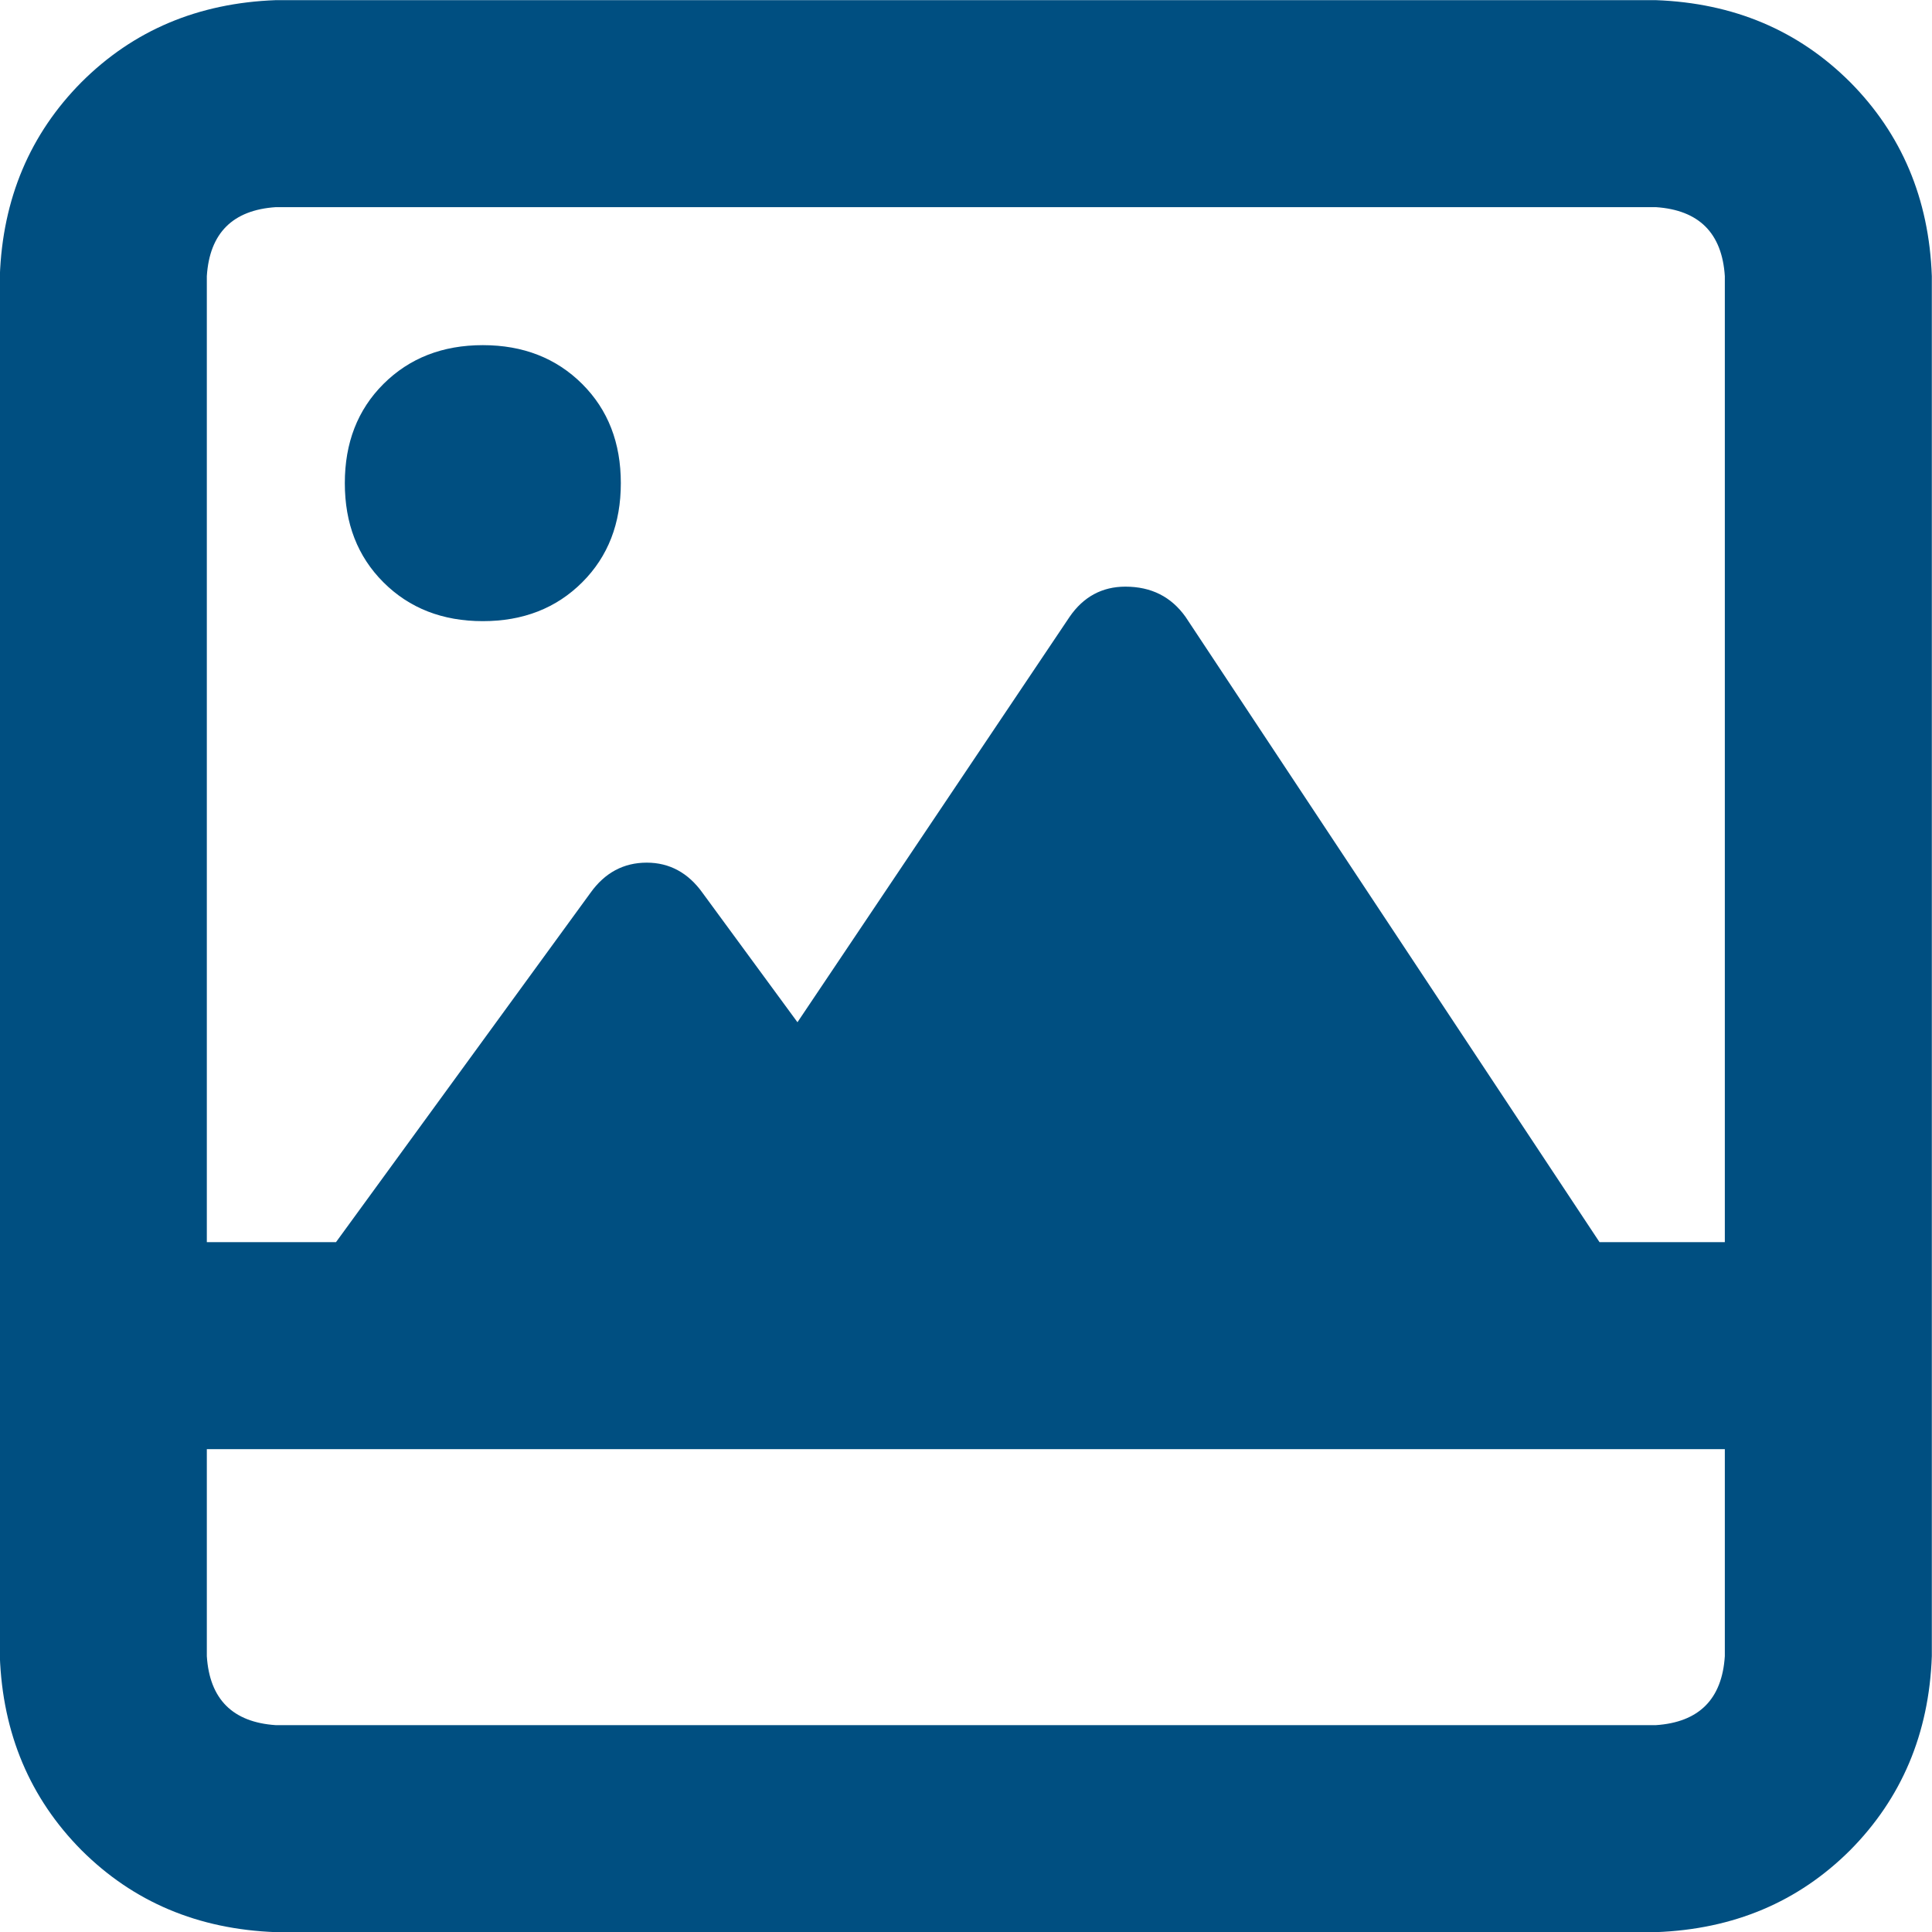
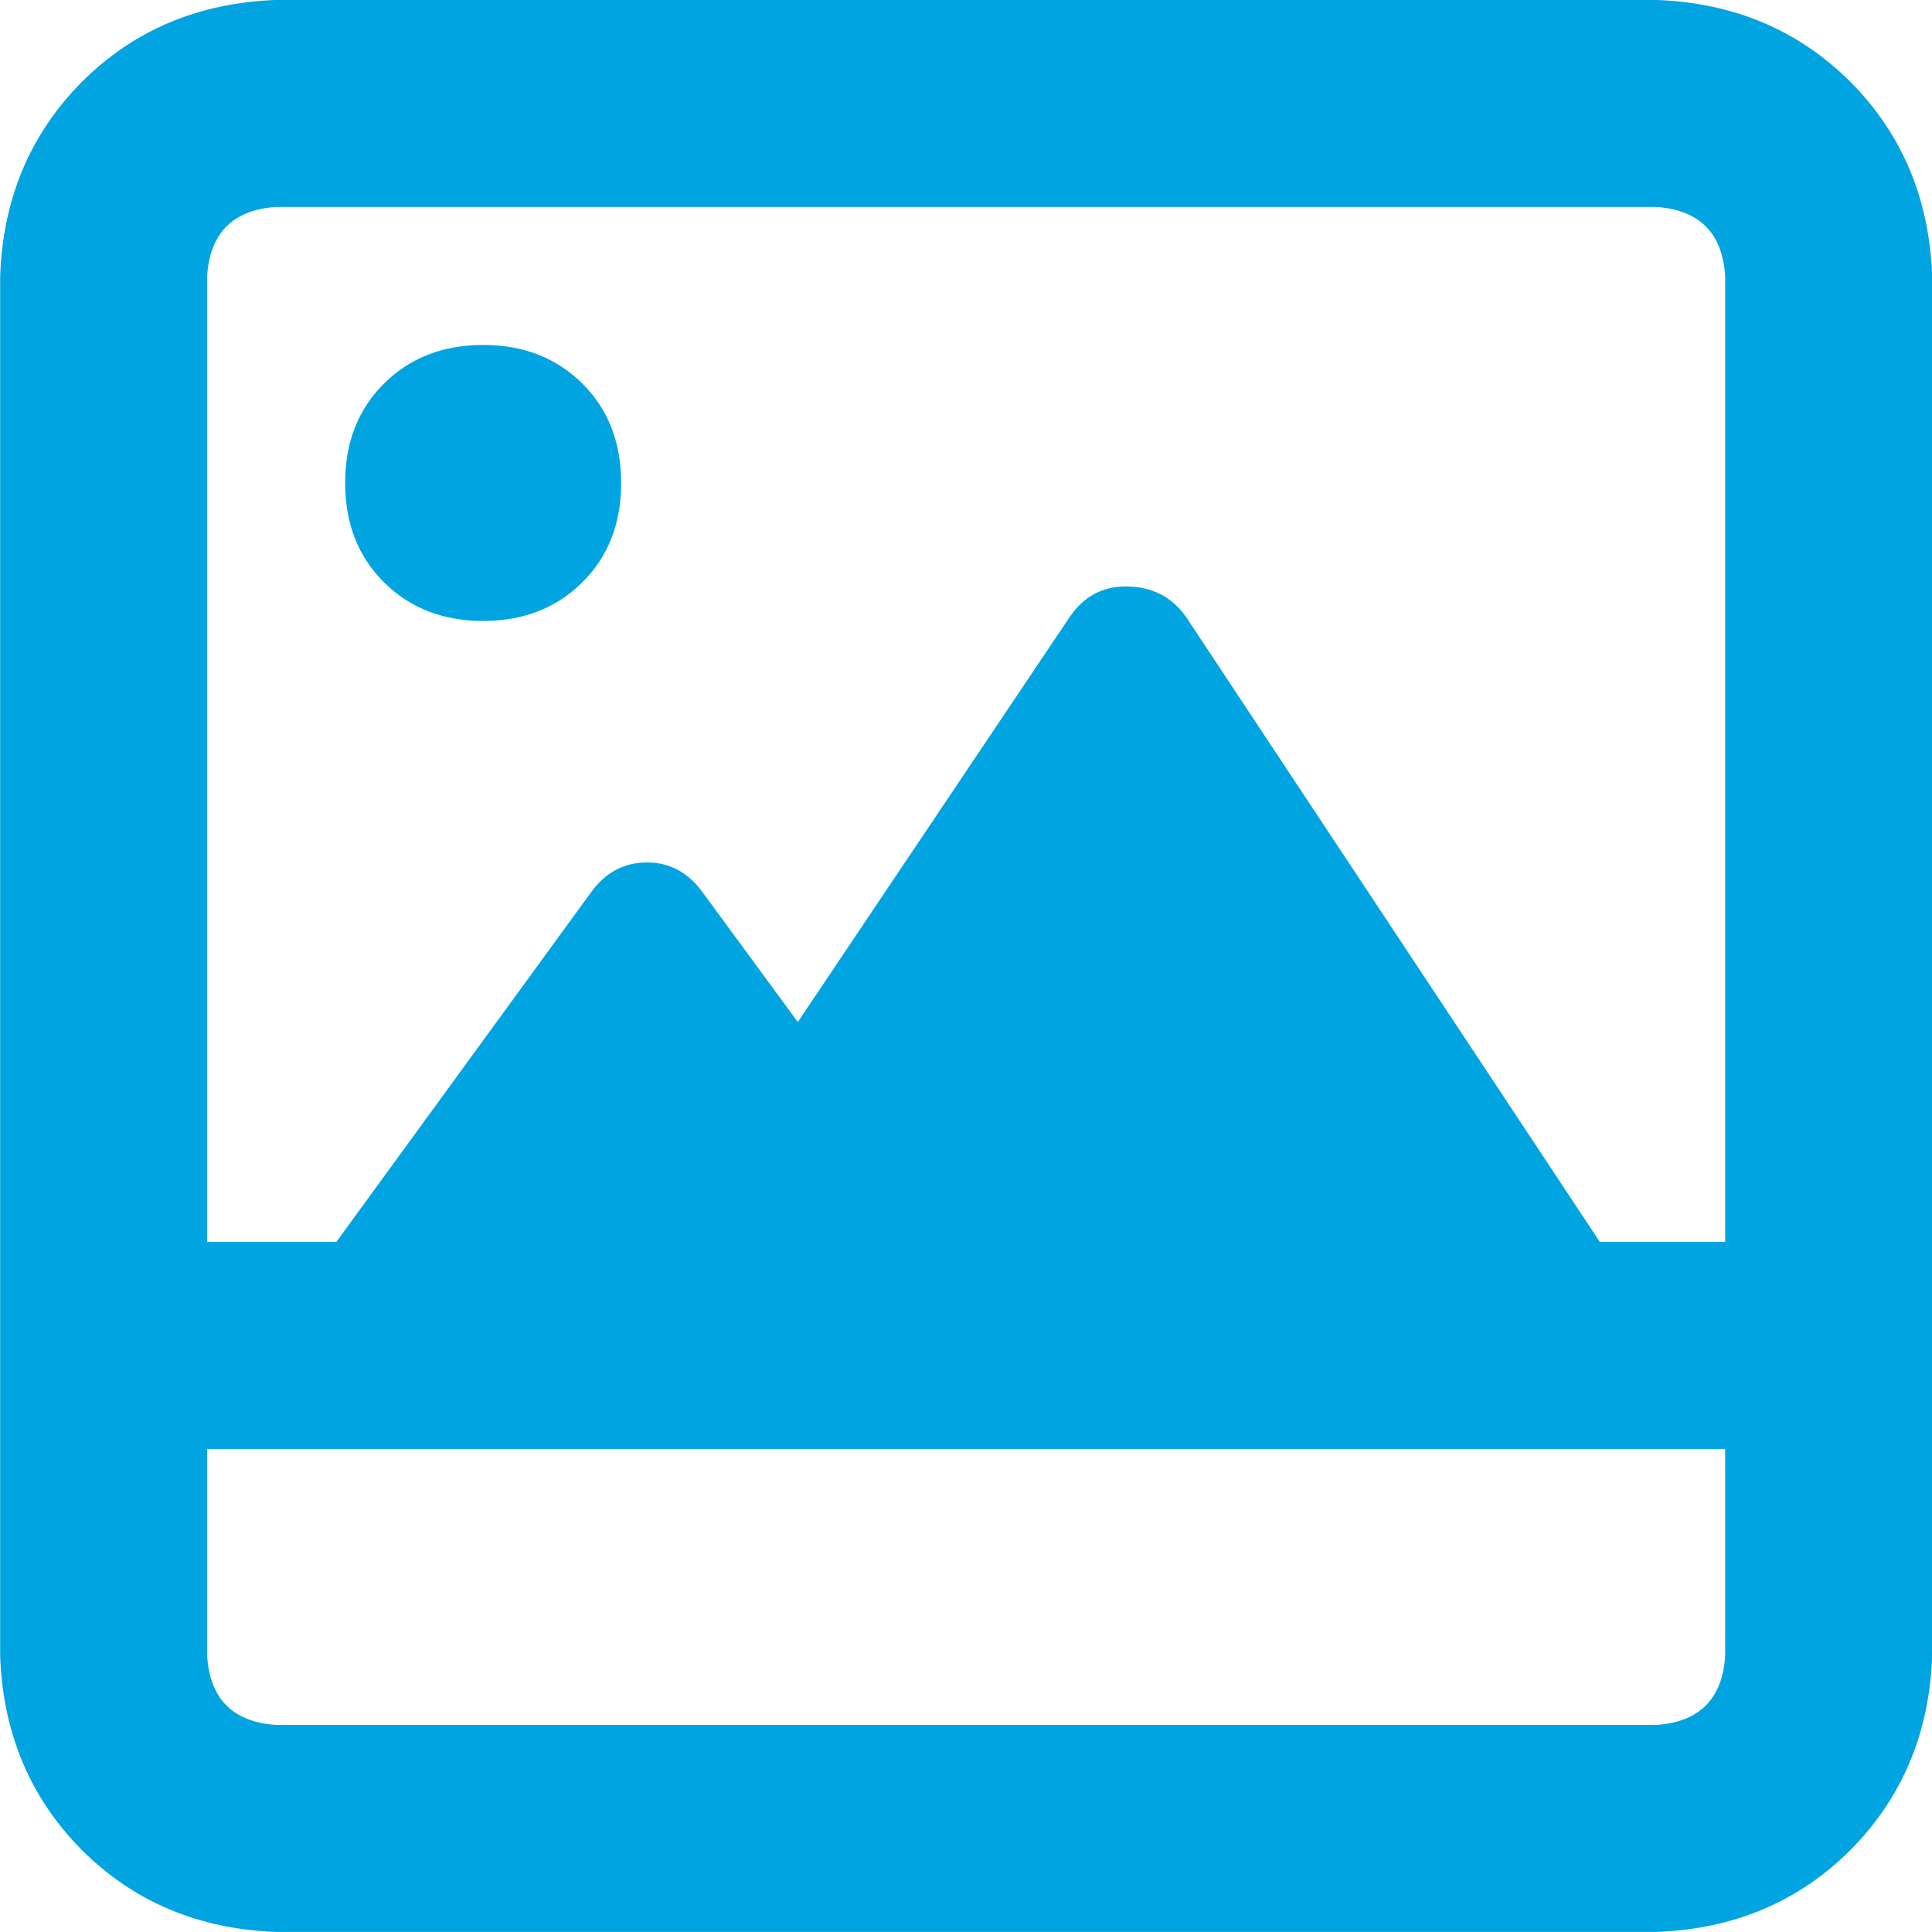
<svg xmlns="http://www.w3.org/2000/svg" width="100%" height="100%" viewBox="0 0 35 35" version="1.1" xml:space="preserve" style="fill-rule:evenodd;clip-rule:evenodd;stroke-linejoin:round;stroke-miterlimit:2;">
-   <g transform="matrix(1,0,0,1,-7954.39,-4927.45)">
-     <g transform="matrix(1,0,0,1,6480,4773.38)">
-       <g transform="matrix(1,0,0,1,-360.113,-205.626)">
-         <path d="M1843.25,365.949C1842.52,365.949 1841.92,366.184 1841.45,366.652C1840.98,367.121 1840.75,367.72 1840.75,368.449C1840.75,369.178 1840.98,369.777 1841.45,370.246C1841.92,370.715 1842.52,370.949 1843.25,370.949C1843.98,370.949 1844.58,370.715 1845.05,370.246C1845.52,369.777 1845.75,369.178 1845.75,368.449C1845.75,367.72 1845.52,367.121 1845.05,366.652C1844.58,366.184 1843.98,365.949 1843.25,365.949ZM1869.5,364.699C1869.45,363.293 1868.95,362.121 1868.02,361.184C1867.08,360.246 1865.91,359.751 1864.5,359.699L1839.5,359.699C1838.09,359.751 1836.92,360.246 1835.98,361.184C1835.05,362.121 1834.55,363.293 1834.5,364.699L1834.5,389.699C1834.55,391.105 1835.05,392.277 1835.98,393.215C1836.92,394.152 1838.09,394.647 1839.5,394.699L1864.5,394.699C1865.91,394.647 1867.08,394.152 1868.02,393.215C1868.95,392.277 1869.45,391.105 1869.5,389.699L1869.5,364.699ZM1865.75,389.699C1865.7,390.48 1865.28,390.897 1864.5,390.949L1839.5,390.949C1838.72,390.897 1838.3,390.48 1838.25,389.699L1838.25,385.949L1865.75,385.949L1865.75,389.699ZM1865.75,382.199L1863.48,382.199L1855.98,370.871C1855.72,370.507 1855.36,370.324 1854.89,370.324C1854.47,370.324 1854.13,370.507 1853.88,370.871L1848.95,378.215L1847.23,375.871C1846.97,375.507 1846.63,375.324 1846.22,375.324C1845.8,375.324 1845.46,375.507 1845.2,375.871L1840.59,382.199L1838.25,382.199L1838.25,364.699C1838.3,363.918 1838.72,363.501 1839.5,363.449L1864.5,363.449C1865.28,363.501 1865.7,363.918 1865.75,364.699L1865.75,382.199Z" style="fill:rgb(0,79,129);fill-rule:nonzero;" />
-       </g>
+   <g transform="matrix(1,0,0,1,-1742.56,-269.631)">
+     <g transform="matrix(1,0,0,1,-91.9371,-165.069)">
+       <path d="M1843.25,440.949C1842.52,440.949 1841.92,441.184 1841.45,441.652C1840.98,442.121 1840.75,442.72 1840.75,443.449C1840.75,444.178 1840.98,444.777 1841.45,445.246C1841.92,445.715 1842.52,445.949 1843.25,445.949C1843.98,445.949 1844.58,445.715 1845.05,445.246C1845.52,444.777 1845.75,444.178 1845.75,443.449C1845.75,442.72 1845.52,442.121 1845.05,441.652C1844.58,441.184 1843.98,440.949 1843.25,440.949ZM1869.5,439.699C1869.45,438.293 1868.95,437.121 1868.02,436.184C1867.08,435.246 1865.91,434.751 1864.5,434.699L1839.5,434.699C1838.09,434.751 1836.92,435.246 1835.98,436.184C1835.05,437.121 1834.55,438.293 1834.5,439.699L1834.5,464.699C1834.55,466.105 1835.05,467.277 1835.98,468.215C1836.92,469.152 1838.09,469.647 1839.5,469.699L1864.5,469.699C1865.91,469.647 1867.08,469.152 1868.02,468.215C1868.95,467.277 1869.45,466.105 1869.5,464.699L1869.5,439.699ZM1865.75,464.699C1865.7,465.48 1865.28,465.897 1864.5,465.949L1839.5,465.949C1838.72,465.897 1838.3,465.48 1838.25,464.699L1838.25,460.949L1865.75,460.949L1865.75,464.699ZM1865.75,457.199L1863.48,457.199L1855.98,445.871C1855.72,445.507 1855.36,445.324 1854.89,445.324C1854.47,445.324 1854.13,445.507 1853.88,445.871L1848.95,453.215L1847.23,450.871C1846.97,450.507 1846.63,450.324 1846.22,450.324C1845.8,450.324 1845.46,450.507 1845.2,450.871L1840.59,457.199L1838.25,457.199L1838.25,439.699C1838.3,438.918 1838.72,438.501 1839.5,438.449L1864.5,438.449C1865.28,438.501 1865.7,438.918 1865.75,439.699L1865.75,457.199Z" style="fill:rgb(0,164,225);fill-rule:nonzero;" />
    </g>
  </g>
</svg>
